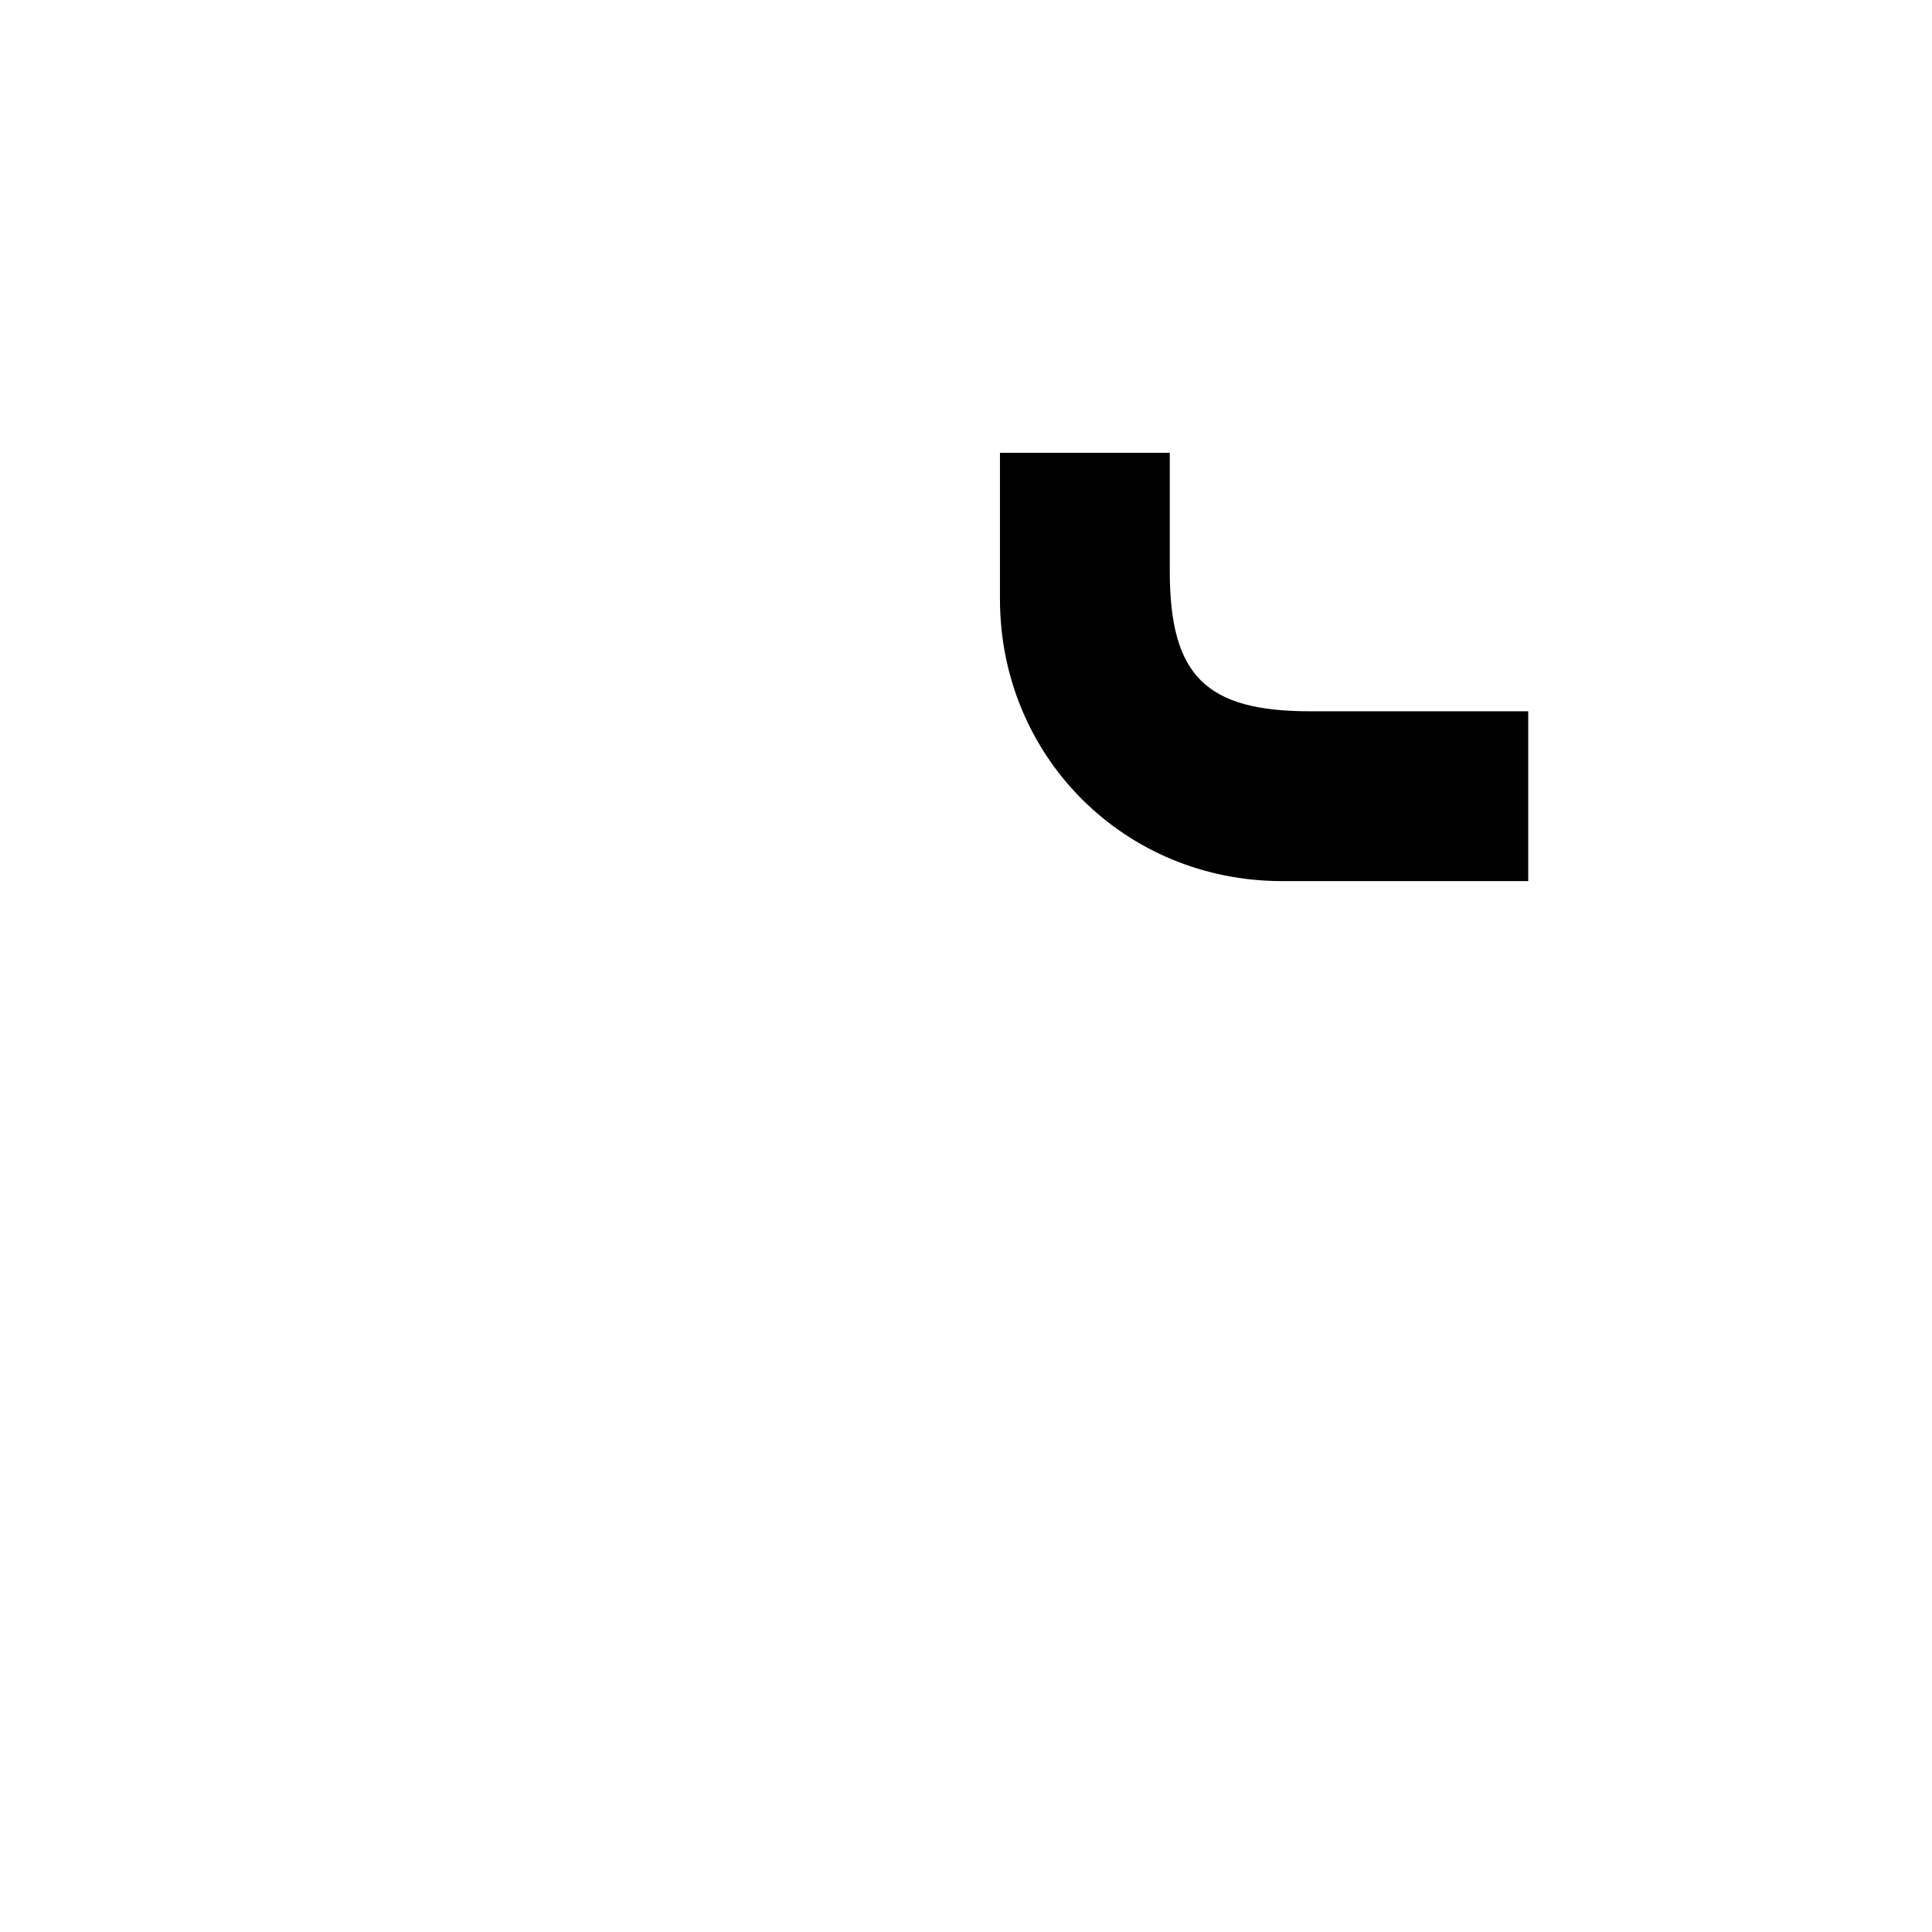
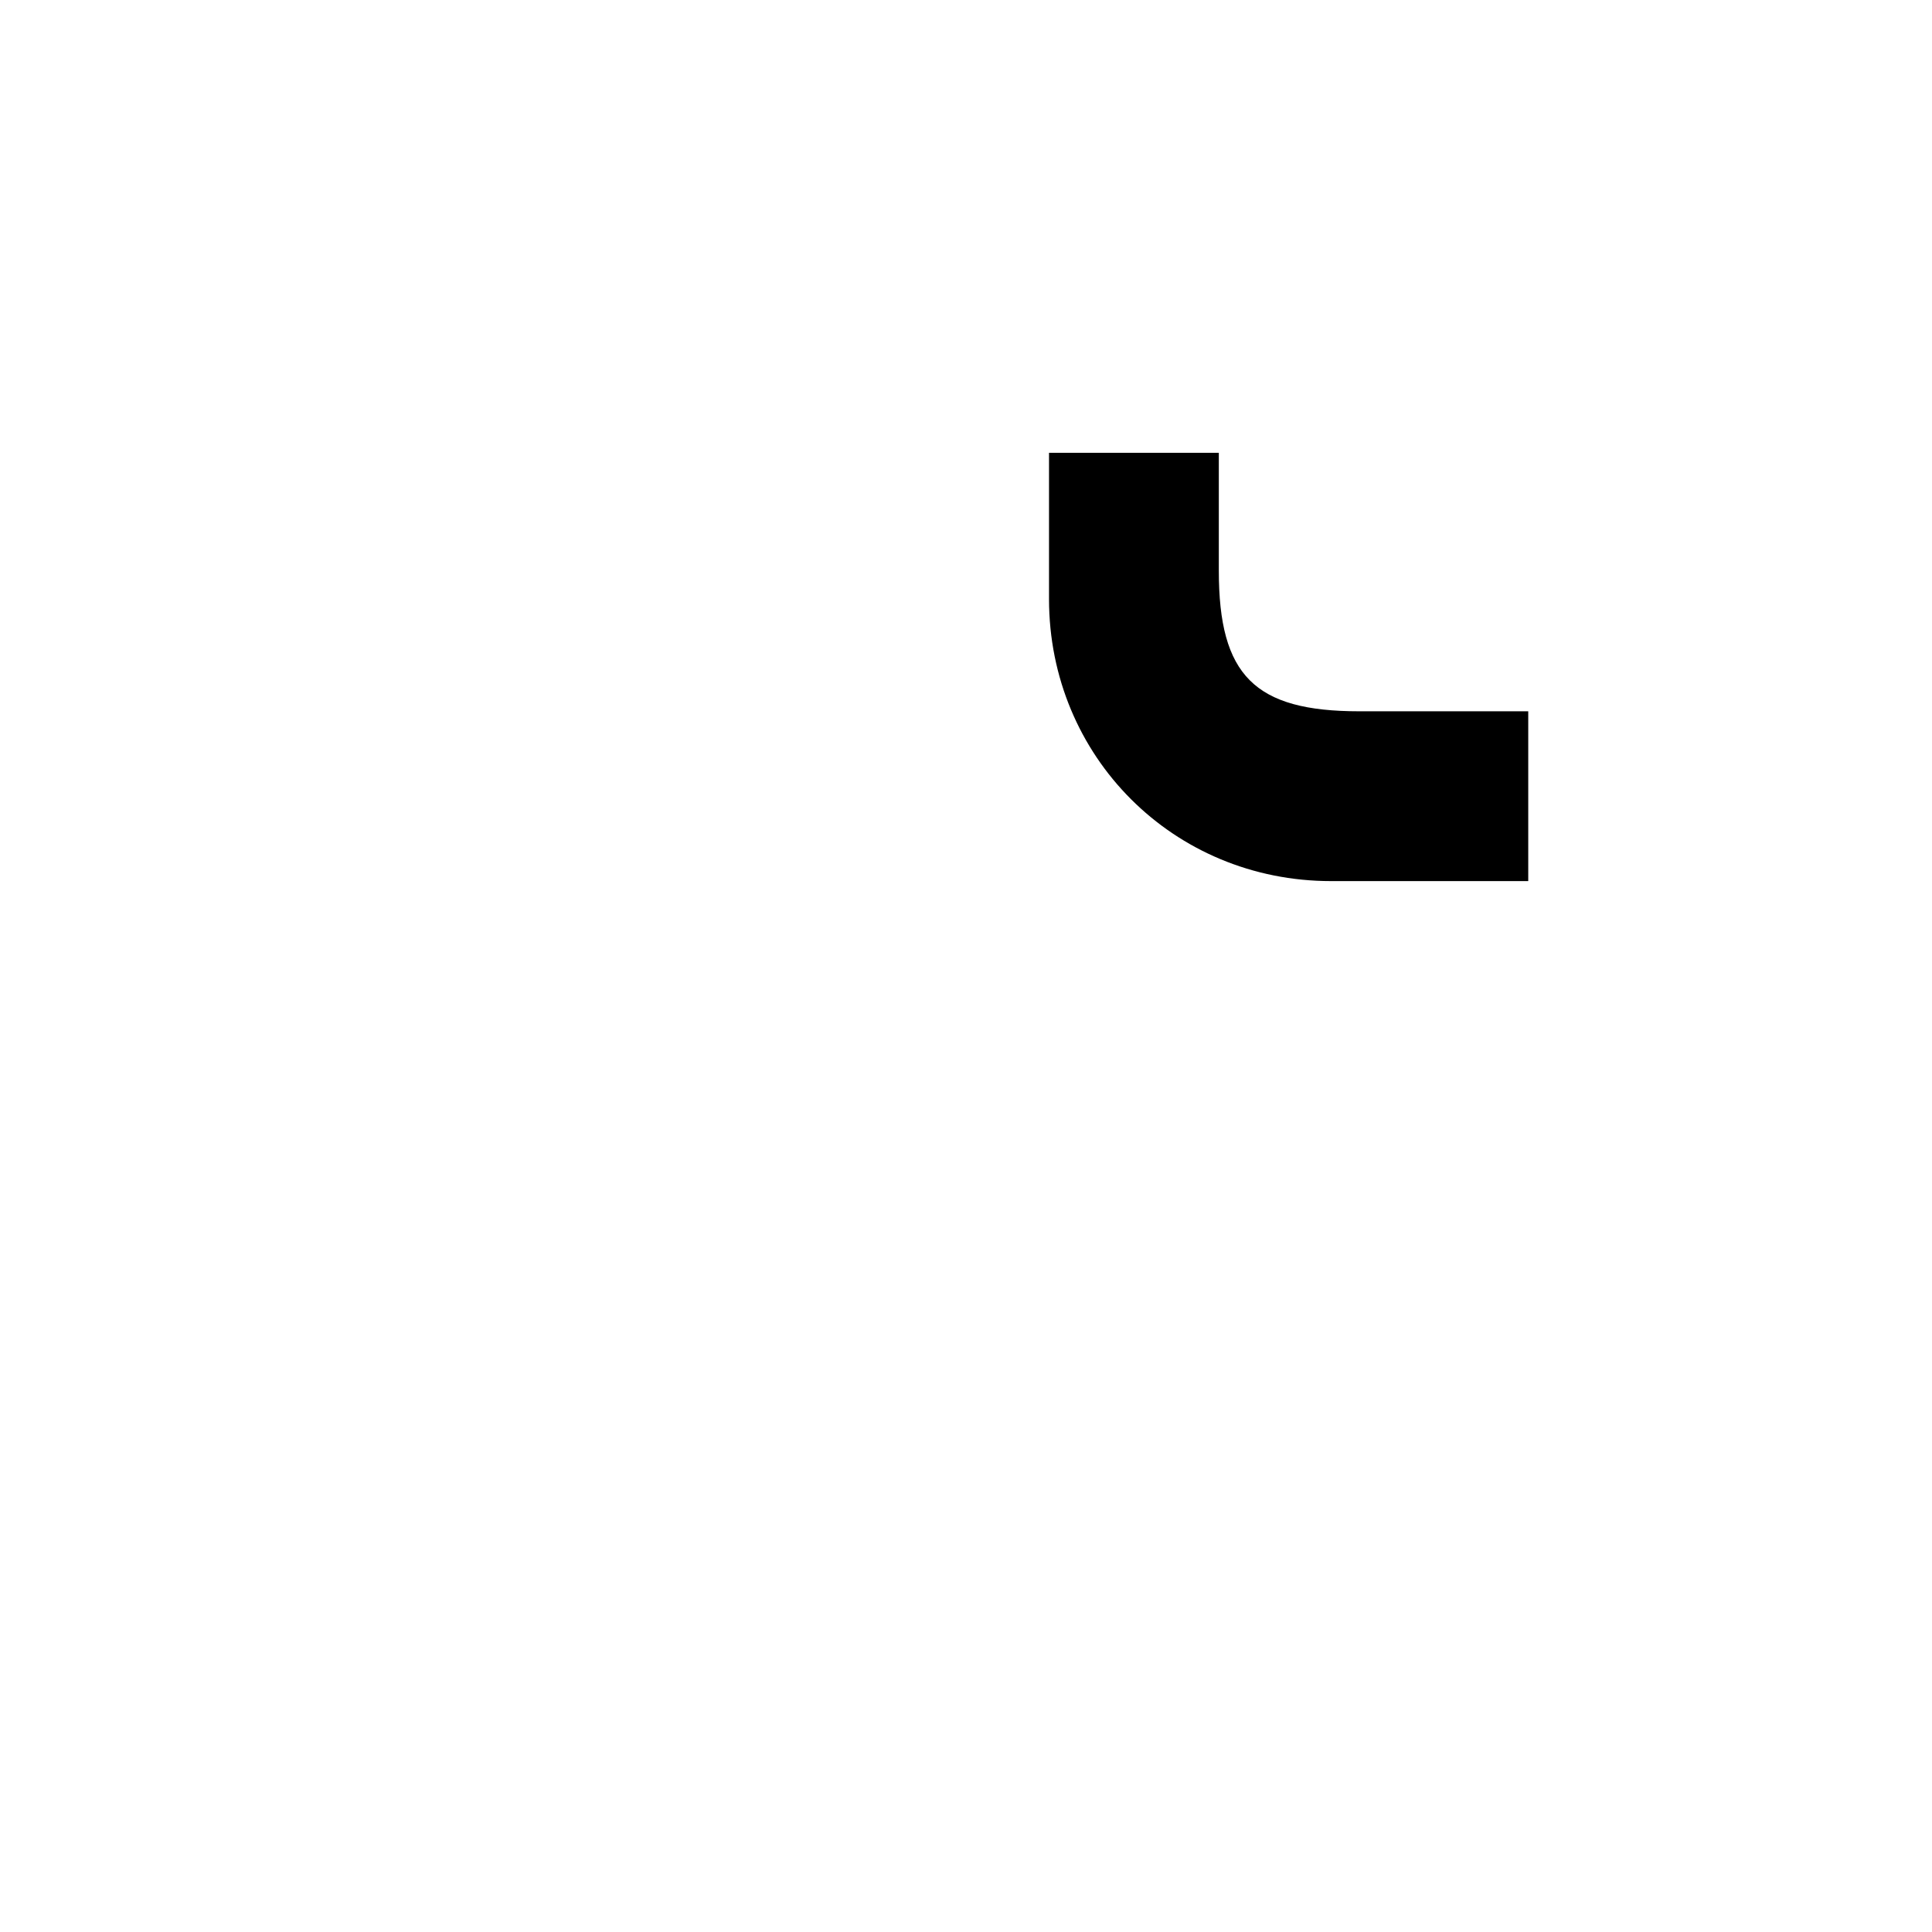
<svg xmlns="http://www.w3.org/2000/svg" width="2048" height="2048">
-   <path id="path1" fill="#000000" stroke="none" d="M 1240 605 L 1240 480 L 1060 480 L 1060 635 C 1060 802.02 1191.967 934 1359 934 L 1620 934 L 1620 754 L 1389 754 C 1277.939 754 1240 716.064 1240 605 Z" />
+   <path id="path1" fill="#000000" stroke="none" d="M 1292 605 L 1292 480 L 1112 480 L 1112 635 C 1112 802.02 1243.967 934 1411 934 L 1620 934 L 1620 754 L 1441 754 C 1329.939 754.001 1292 716.064 1292 605 Z" />
</svg>
